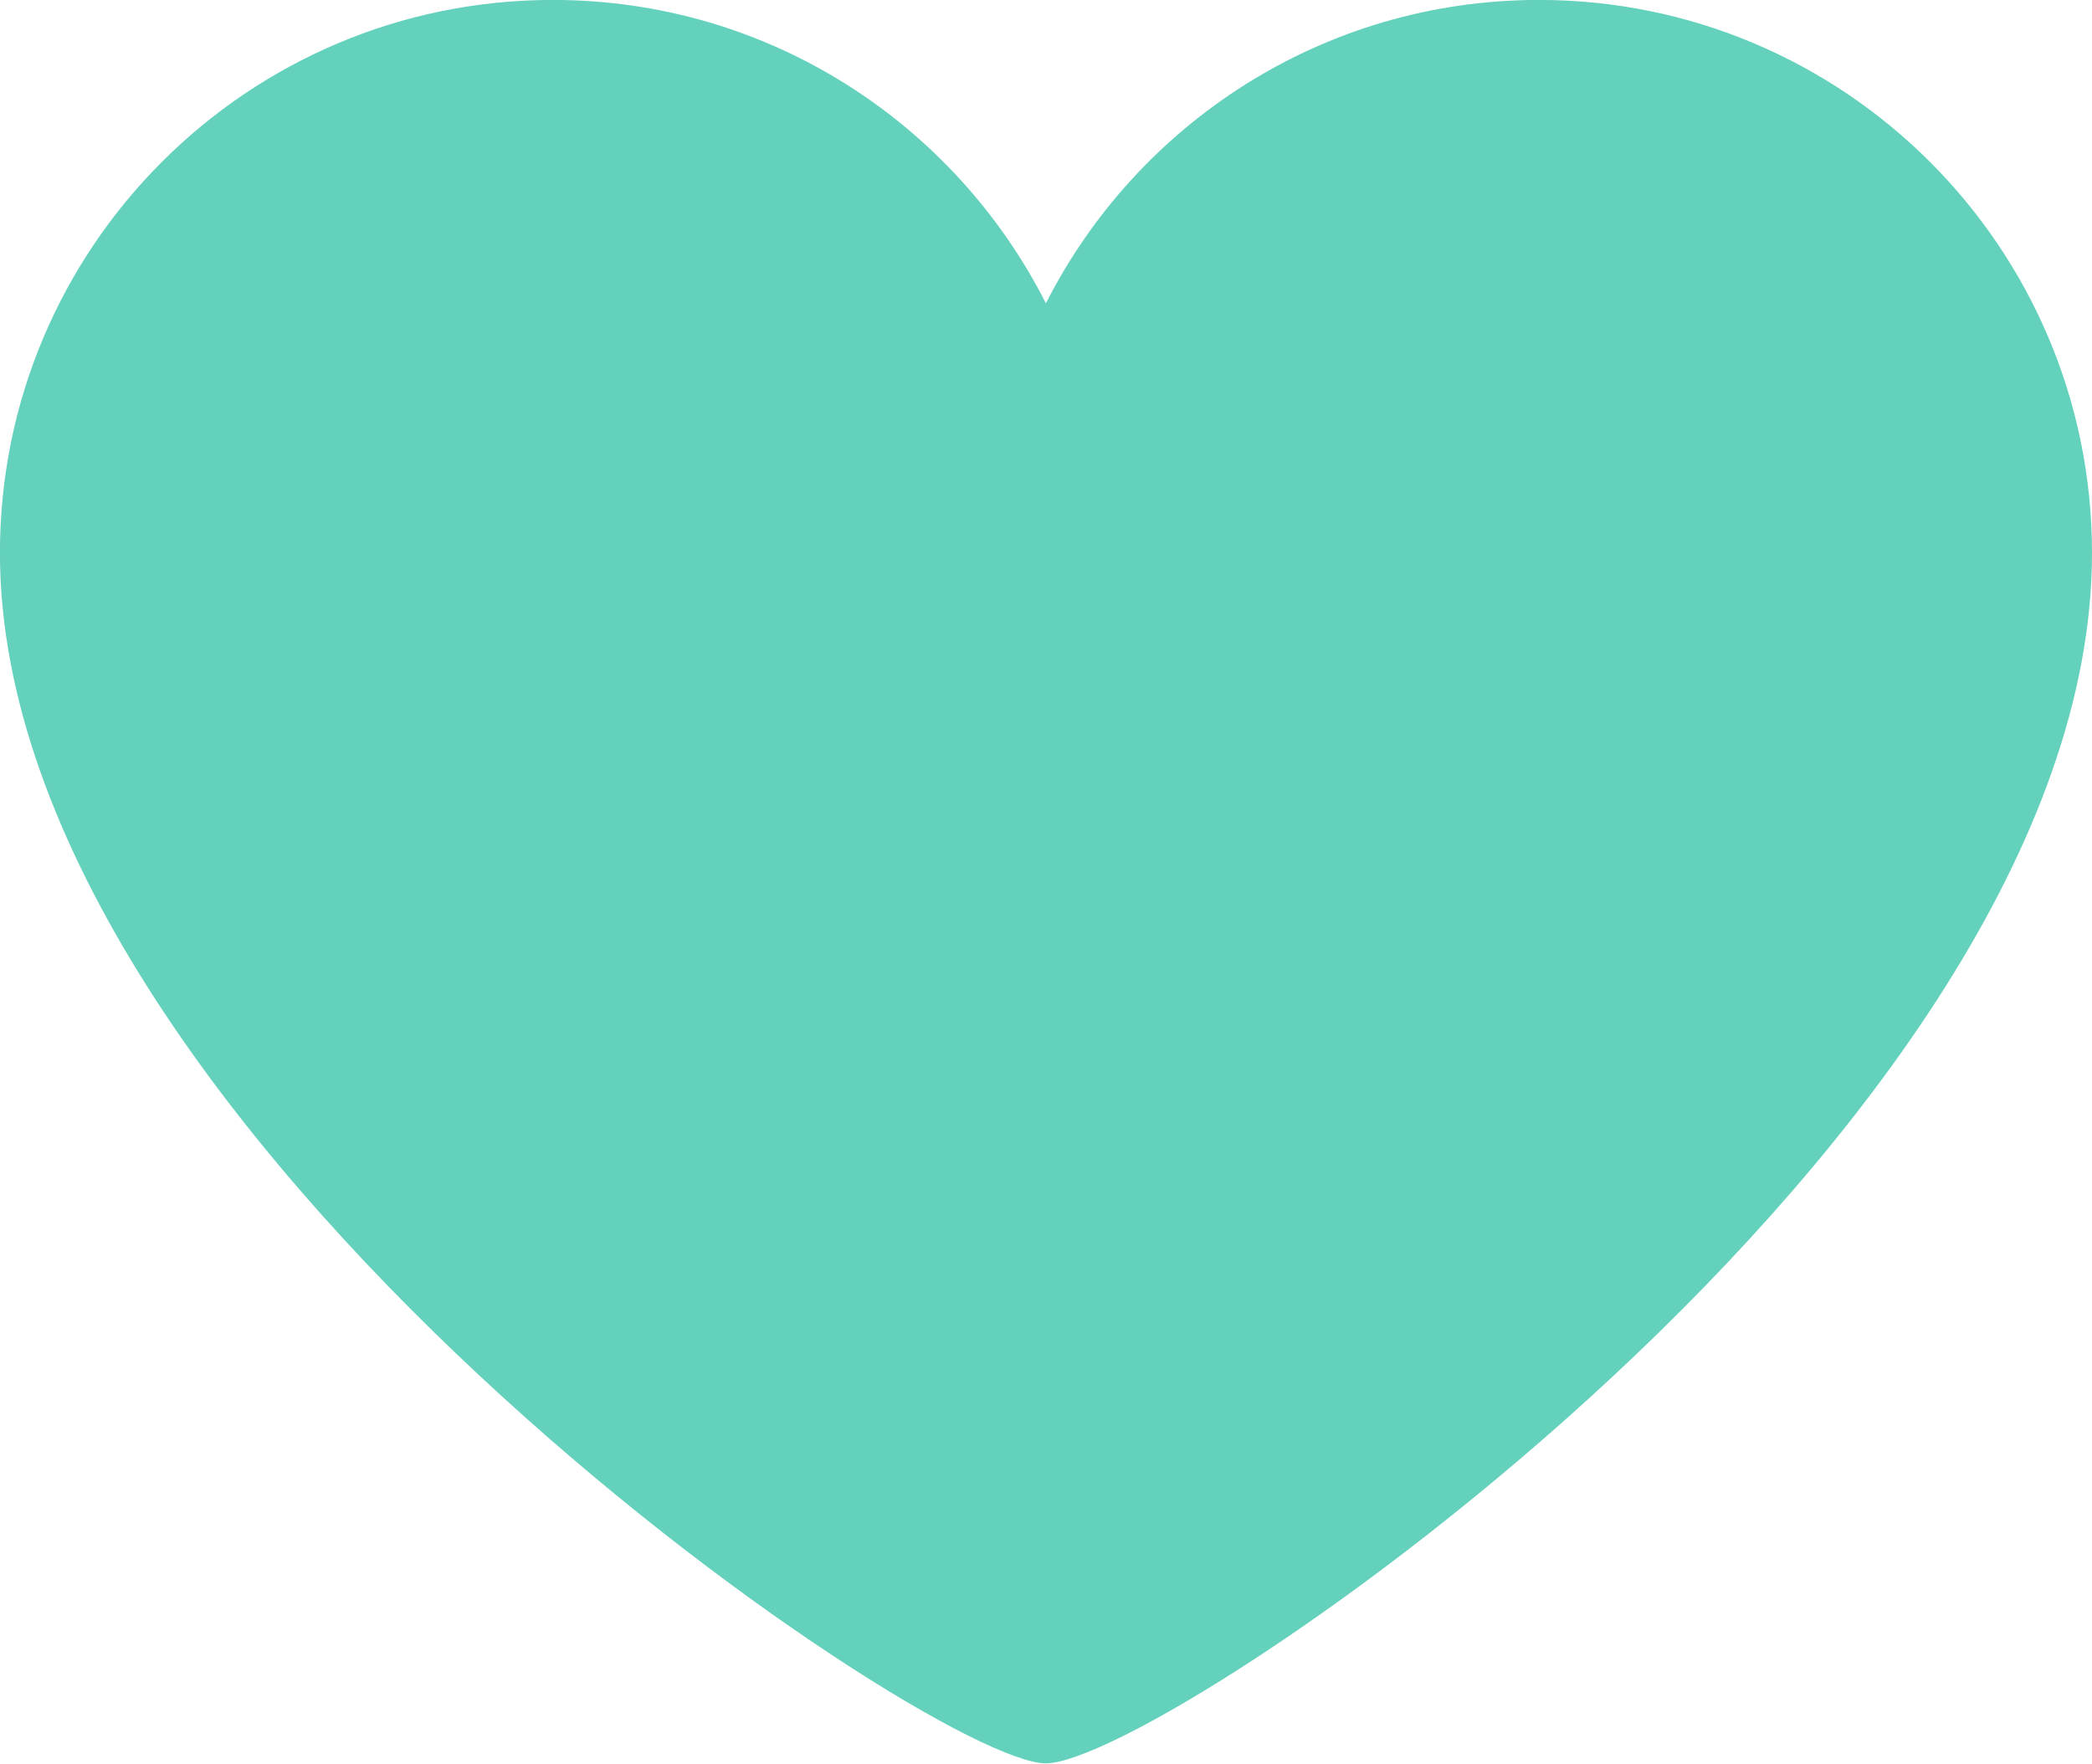
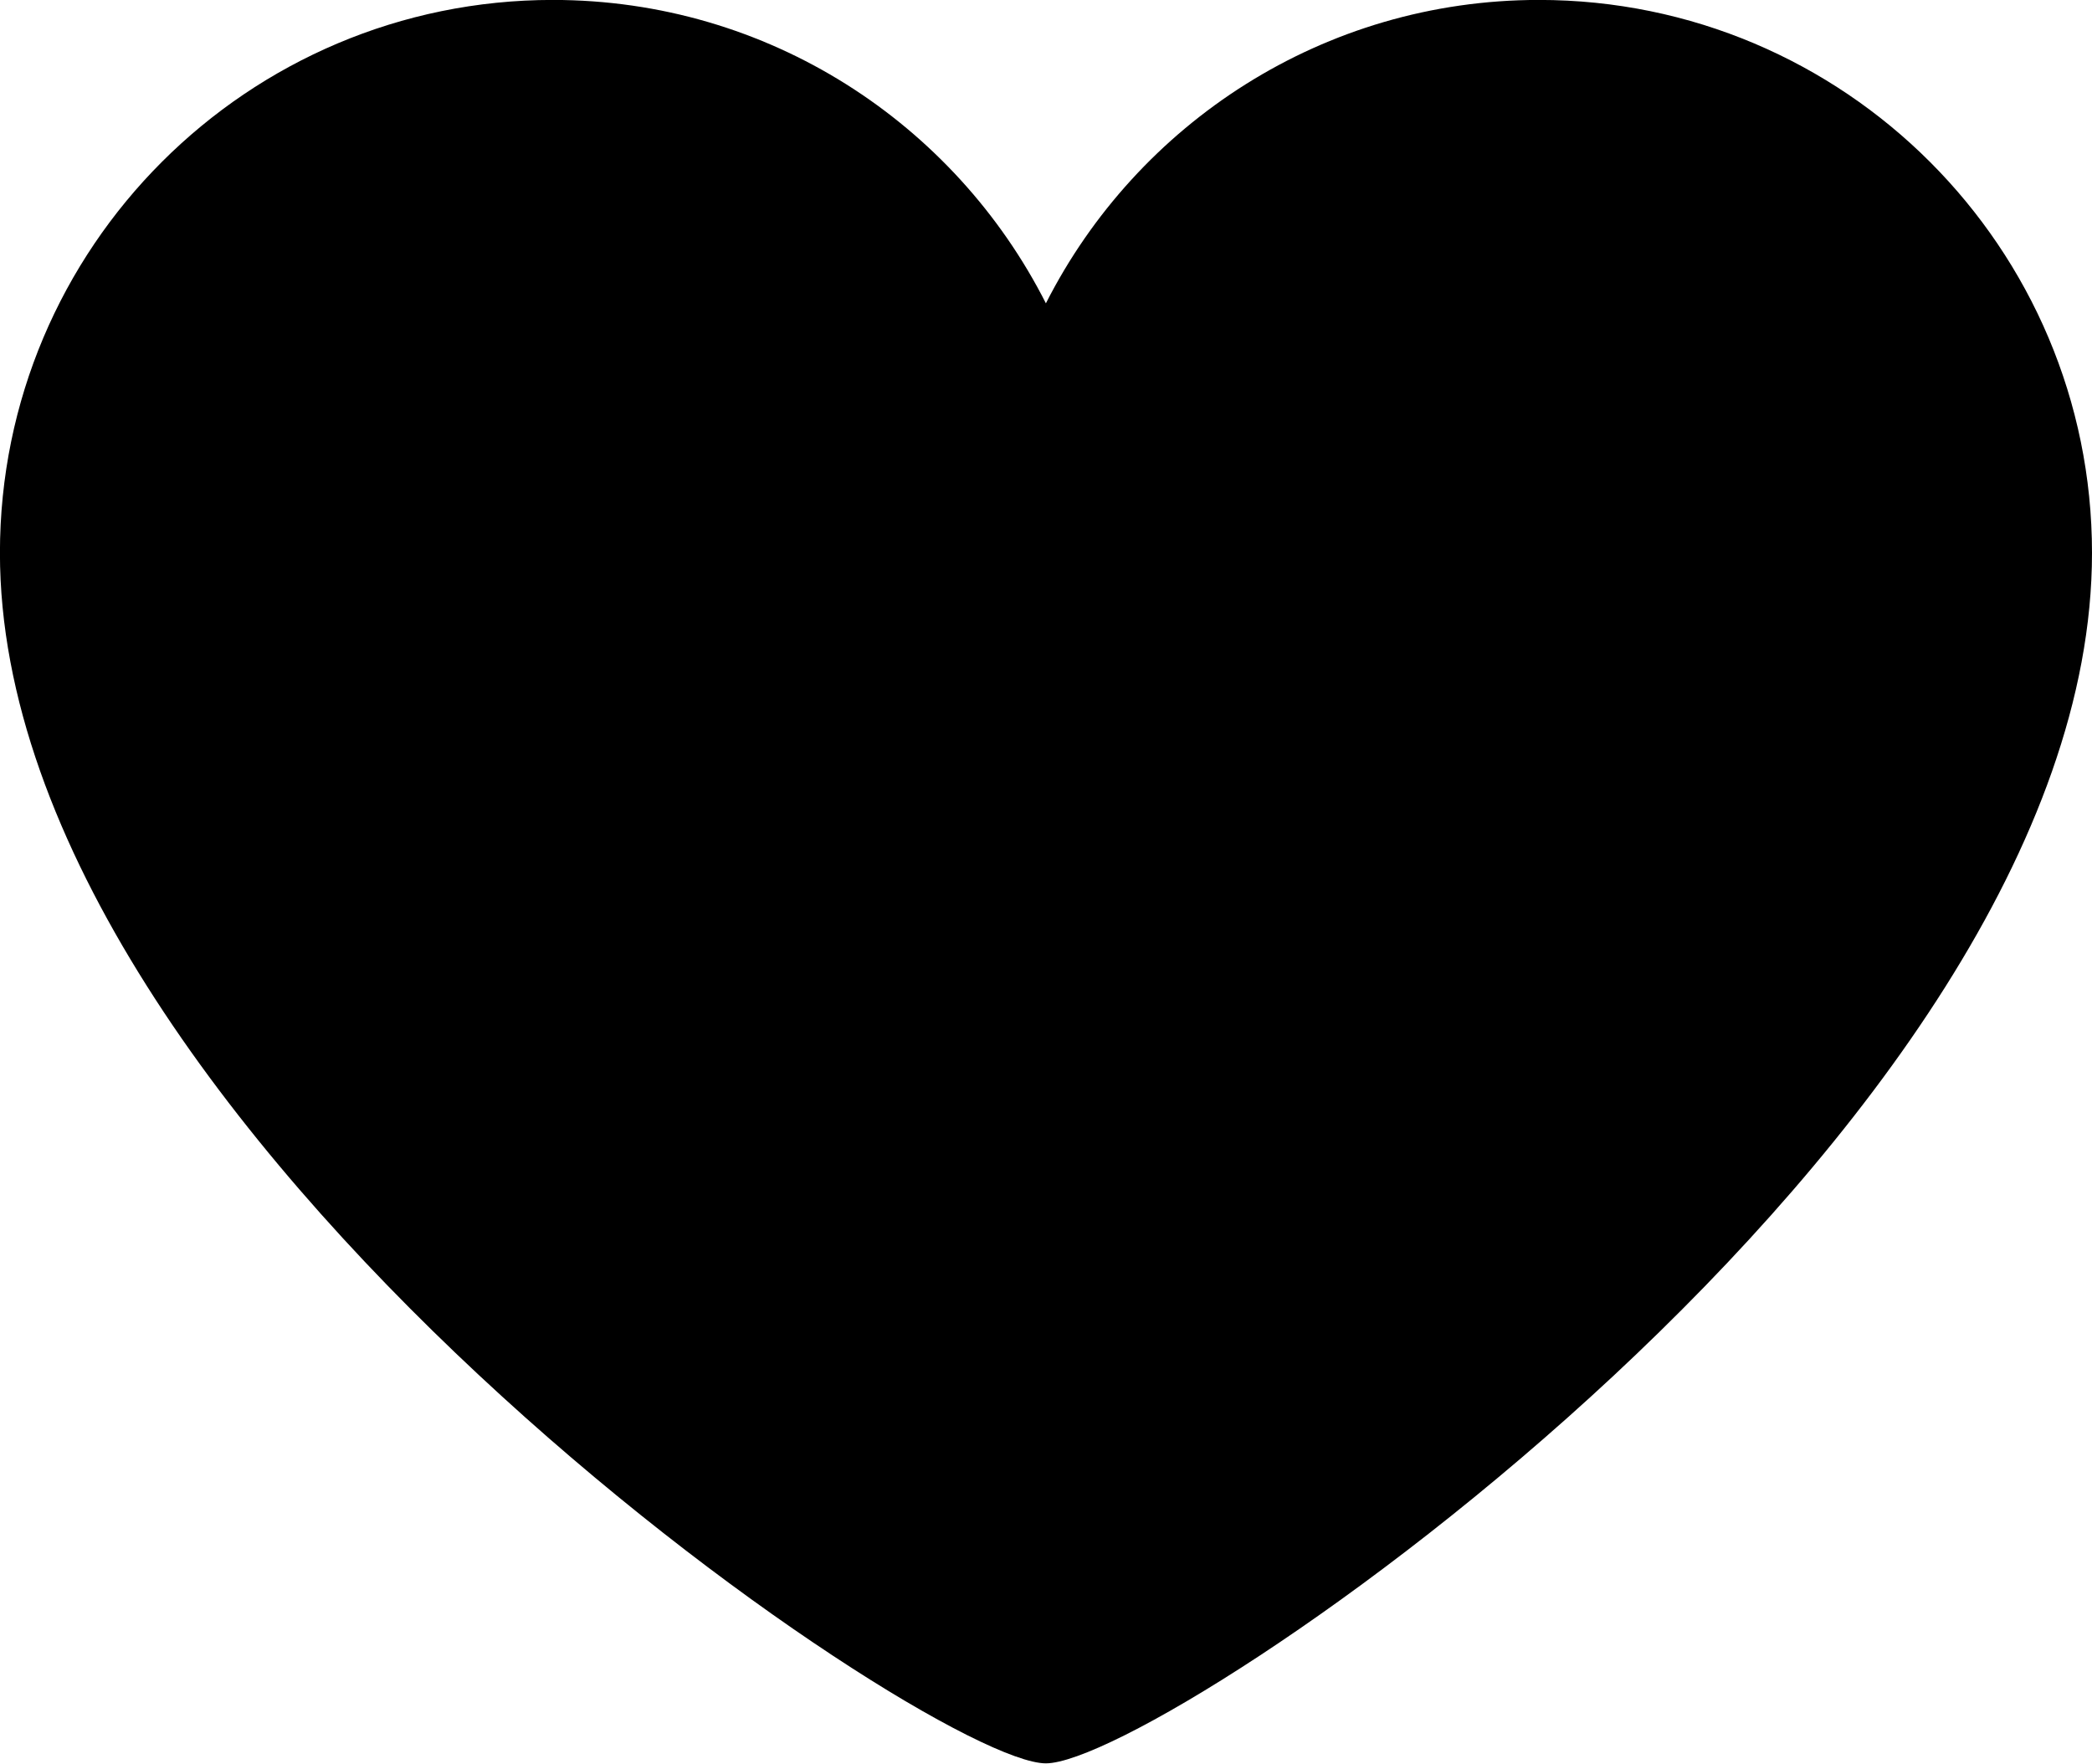
<svg xmlns="http://www.w3.org/2000/svg" version="1.1" id="Layer_1" x="0px" y="0px" width="31.271px" height="26.359px" viewBox="0.365 2.821 31.271 26.359" enable-background="new 0.365 2.821 31.271 26.359" xml:space="preserve">
-   <path fill="#63D1BB" d="M31.636,11.086c0-4.564-3.702-8.266-8.267-8.266c-3.221,0-6.006,1.846-7.37,4.535  c-1.363-2.689-4.146-4.535-7.37-4.535c-4.564,0-8.265,3.7-8.265,8.266c0,8.636,13.868,18.093,15.634,18.093  C17.769,29.18,31.636,19.766,31.636,11.086z" />
+   <path d="M31.636,11.086c0-4.564-3.702-8.266-8.267-8.266c-3.221,0-6.006,1.846-7.37,4.535  c-1.363-2.689-4.146-4.535-7.37-4.535c-4.564,0-8.265,3.7-8.265,8.266c0,8.636,13.868,18.093,15.634,18.093  C17.769,29.18,31.636,19.766,31.636,11.086z" />
</svg>
